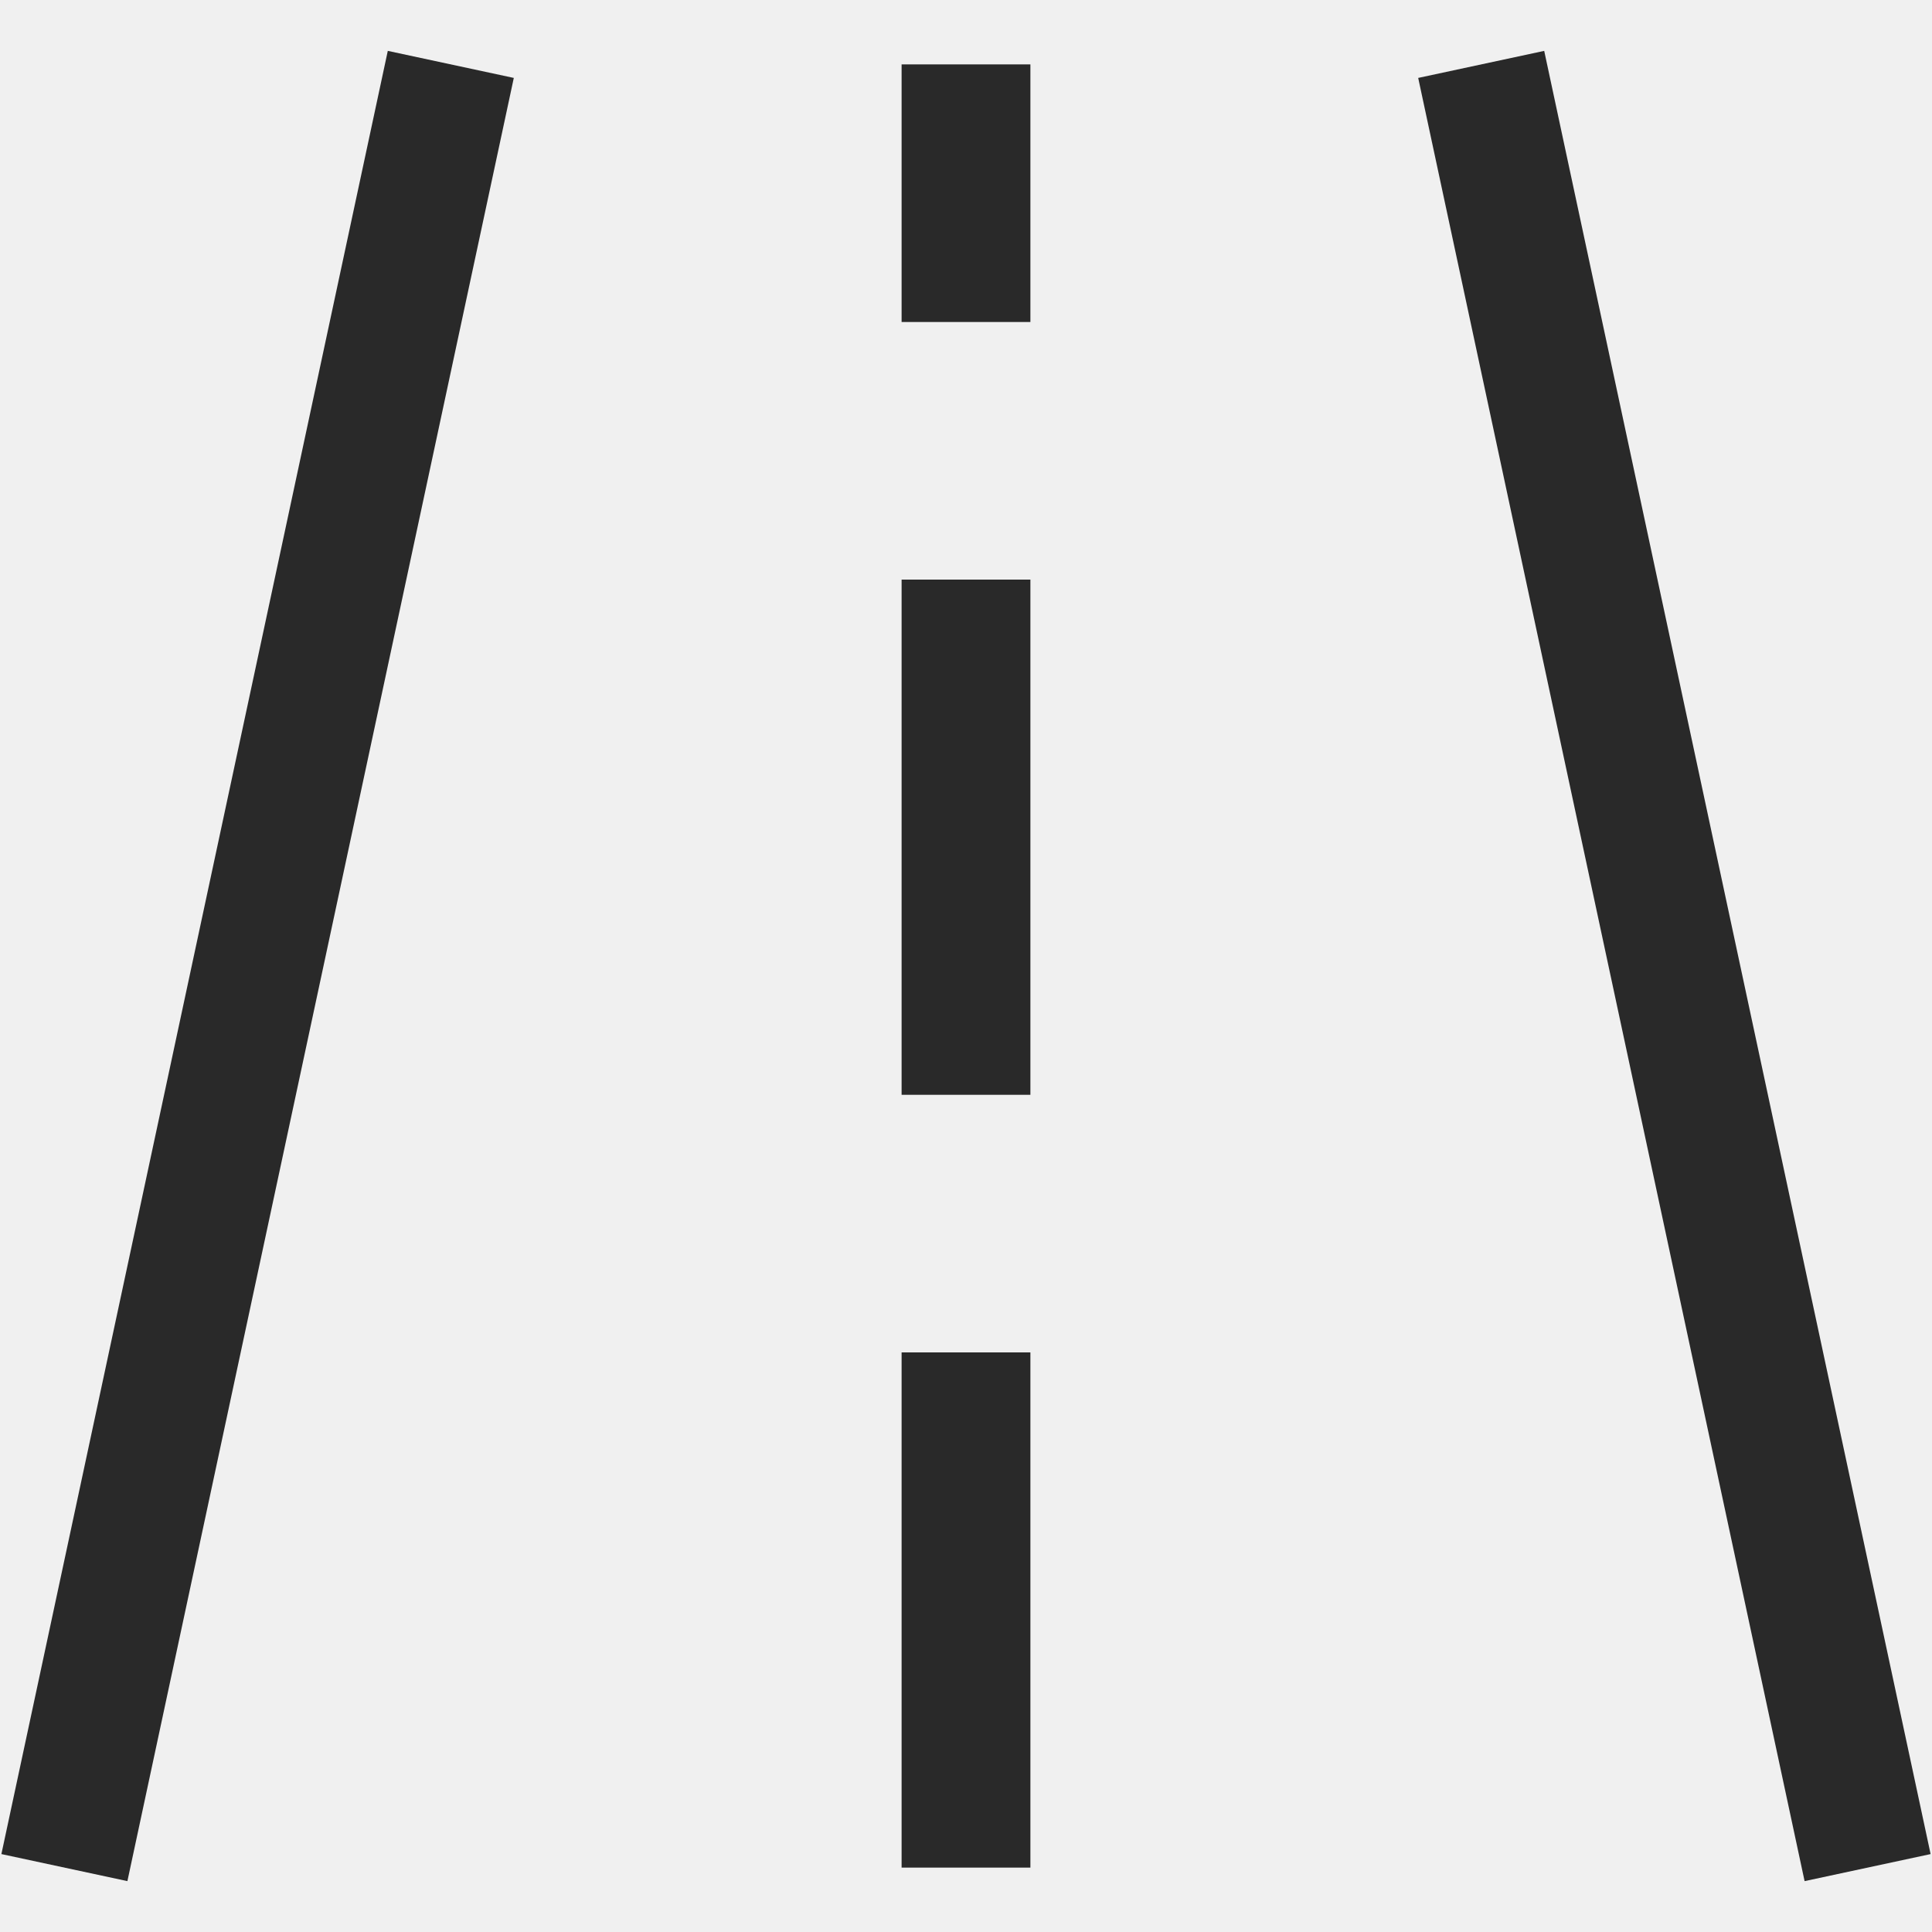
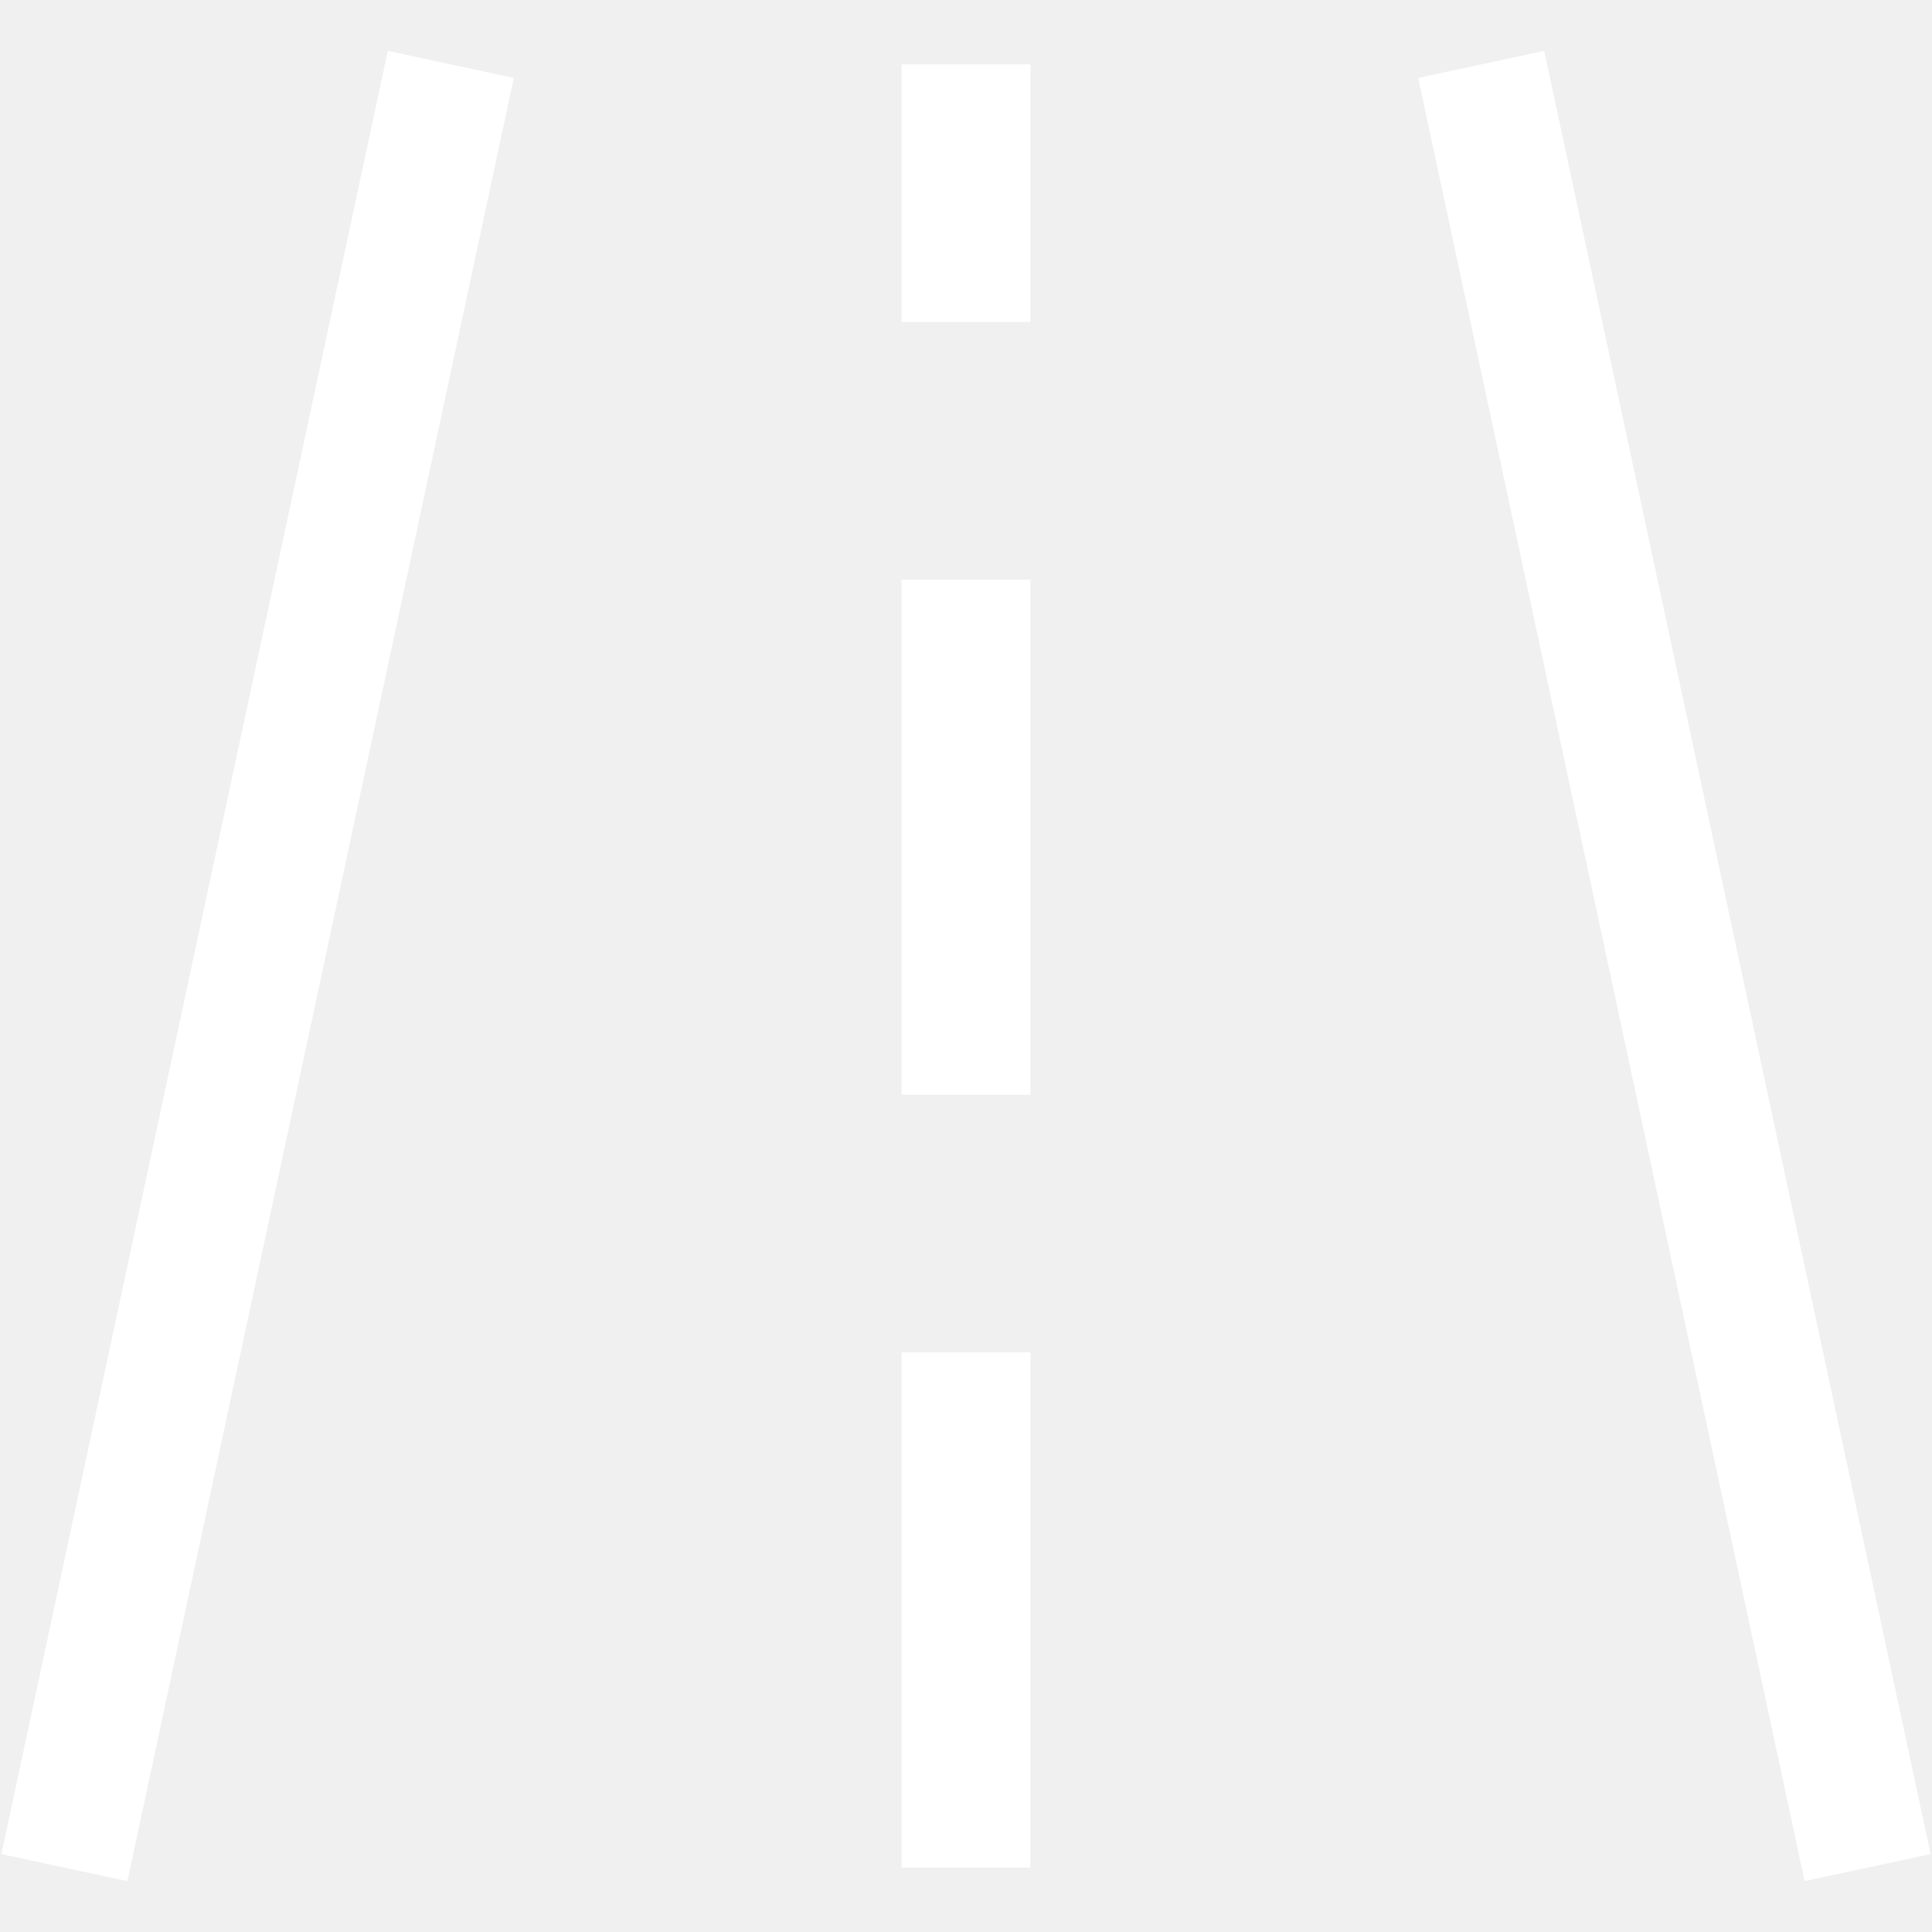
<svg xmlns="http://www.w3.org/2000/svg" width="18" height="18" viewBox="0 0 18 18" fill="none">
-   <path d="M4.787 0.726L1.187 17.526L0.013 17.274L3.613 0.474L4.787 0.726Z" fill="#292929" />
-   <path d="M13.213 0.726L16.813 17.526L17.987 17.274L14.387 0.474L13.213 0.726Z" fill="#292929" />
-   <path d="M9.6 17.4V12.6H8.4V17.4H9.6Z" fill="#292929" />
-   <path d="M9.6 5.4V10.2H8.4V5.4H9.6Z" fill="#292929" />
-   <path d="M9.6 3V0.6H8.4V3H9.6Z" fill="#292929" />
+   <path d="M4.787 0.726L1.187 17.526L0.013 17.274L3.613 0.474L4.787 0.726Z" fill="#ffffff" />
+   <path d="M13.213 0.726L16.813 17.526L17.987 17.274L14.387 0.474L13.213 0.726Z" fill="#ffffff" />
+   <path d="M9.6 17.4V12.6H8.4V17.4H9.6Z" fill="#ffffff" />
+   <path d="M9.6 5.4V10.2H8.4V5.4H9.6Z" fill="#ffffff" />
+   <path d="M9.6 3V0.6H8.4V3H9.6Z" fill="#ffffff" />
</svg>
